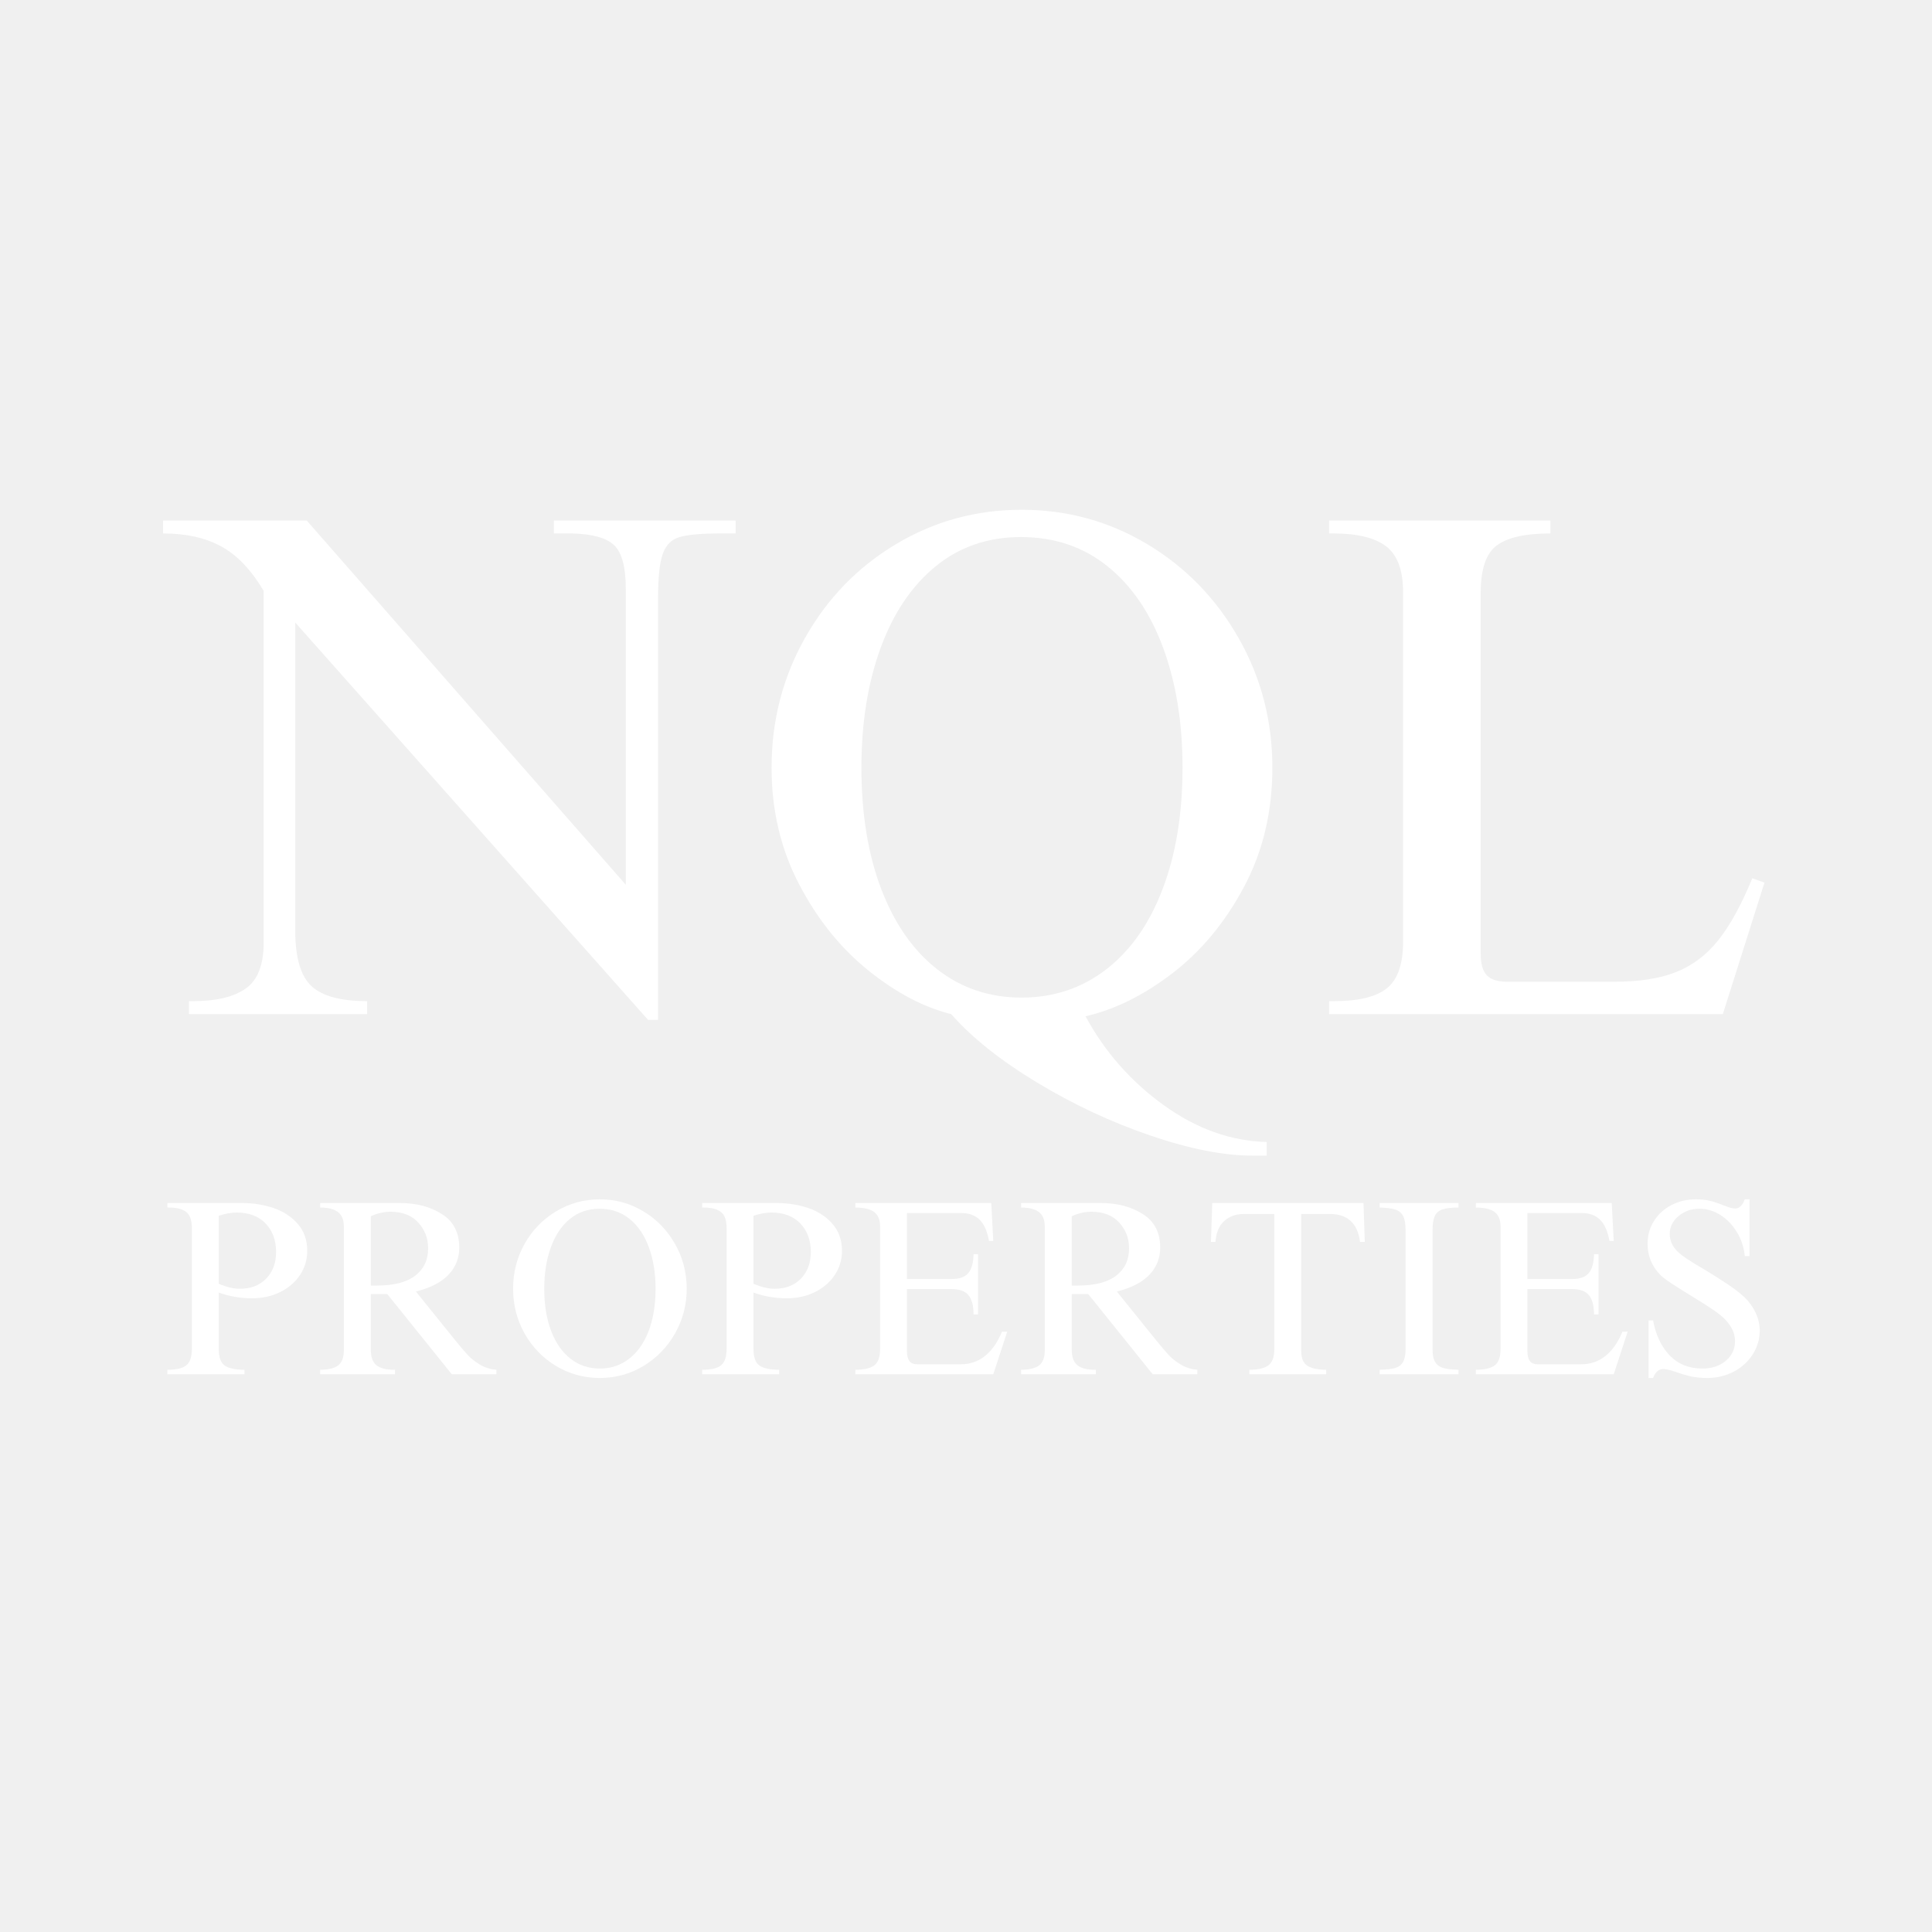
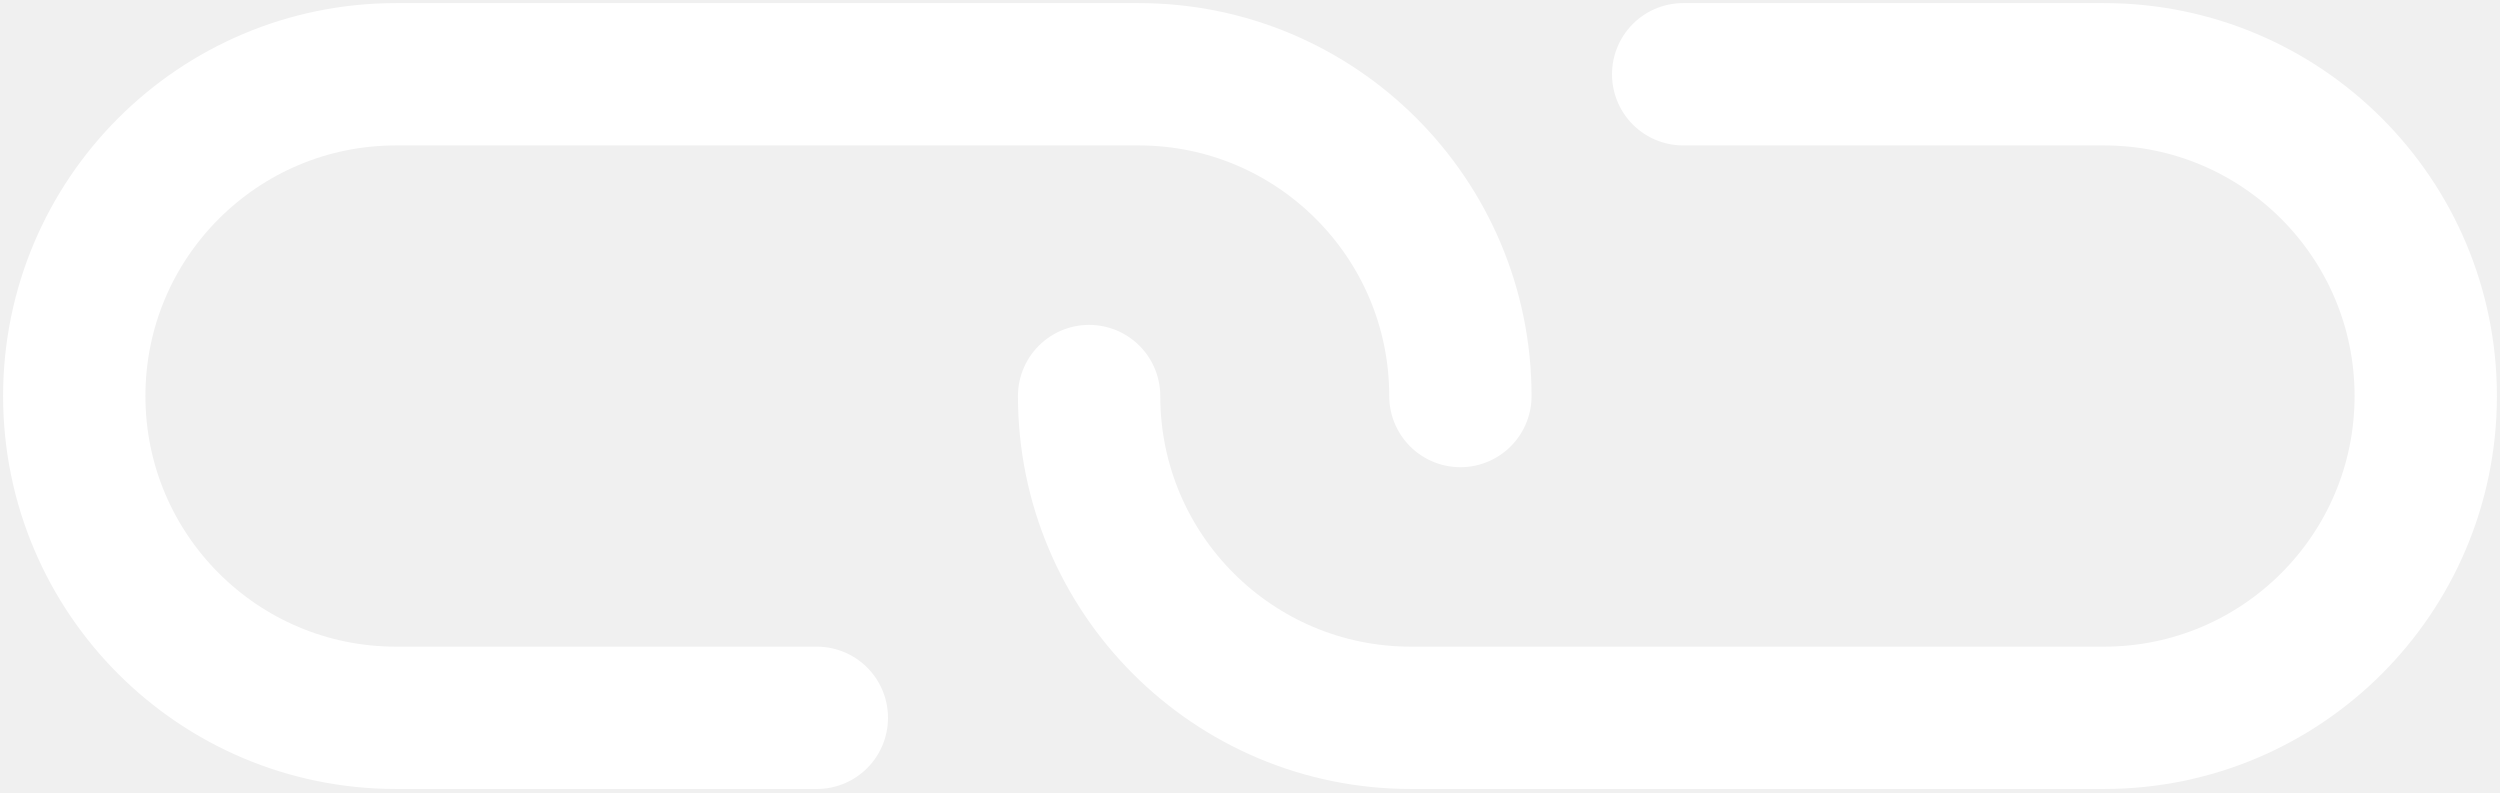
- <svg xmlns="http://www.w3.org/2000/svg" width="500" zoomAndPan="magnify" viewBox="0 0 375 375" height="500" preserveAspectRatio="xMidYMid meet" version="1.0">
-   <defs>
-     <g />
-     <clipPath id="6d8ed247f3">
-       <rect x="0" width="317" y="0" height="141" />
-     </clipPath>
-     <clipPath id="aaae8bd41a">
-       <rect x="0" width="316" y="0" height="50" />
-     </clipPath>
-   </defs>
-   <g transform="matrix(1, 0, 0, 1, 29, 97)">
-     <g clip-path="url(#6d8ed247f3)">
-       <g fill="#ffffff" fill-opacity="1">
-         <g transform="translate(0.840228, 99.8369)">
-           <g>
-             <path d="M 91.625 -25.109 L 91.625 -82.562 C 91.625 -86.738 90.879 -89.547 89.391 -90.984 C 87.898 -92.43 85.156 -93.203 81.156 -93.297 L 77.672 -93.297 L 77.672 -95.797 L 112.953 -95.797 L 112.953 -93.297 L 110.031 -93.297 C 106.312 -93.297 103.66 -93.062 102.078 -92.594 C 100.492 -92.133 99.398 -91.039 98.797 -89.312 C 98.191 -87.594 97.891 -84.785 97.891 -80.891 L 97.891 1.109 L 95.938 1.109 L 27.469 -76 L 27.469 -16.172 C 27.469 -10.973 28.516 -7.395 30.609 -5.438 C 32.703 -3.488 36.305 -2.516 41.422 -2.516 L 41.422 0 L 6.828 0 L 6.828 -2.516 L 7.672 -2.516 C 12.129 -2.516 15.52 -3.328 17.844 -4.953 C 20.176 -6.578 21.344 -9.578 21.344 -13.953 L 21.344 -82.141 C 18.914 -86.234 16.164 -89.113 13.094 -90.781 C 10.031 -92.457 6.27 -93.297 1.812 -93.297 L 1.812 -95.797 L 29.703 -95.797 Z M 91.625 -25.109 " />
-           </g>
-         </g>
-       </g>
-       <g fill="#ffffff" fill-opacity="1">
-         <g transform="translate(115.606, 99.8369)">
-           <g>
-             <path d="M 53.688 -97.891 C 62.52 -97.891 70.656 -95.66 78.094 -91.203 C 85.531 -86.742 91.43 -80.676 95.797 -73 C 100.172 -65.332 102.359 -56.941 102.359 -47.828 C 102.359 -39.273 100.52 -31.555 96.844 -24.672 C 93.176 -17.797 88.551 -12.219 82.969 -7.938 C 77.395 -3.664 71.77 -0.879 66.094 0.422 C 69.812 7.297 74.852 13.035 81.219 17.641 C 87.594 22.242 94.27 24.641 101.25 24.828 L 101.25 27.469 L 98.453 27.469 C 92.879 27.469 86.281 26.164 78.656 23.562 C 71.031 20.957 63.68 17.516 56.609 13.234 C 49.547 8.961 44.016 4.551 40.016 0 C 34.723 -1.301 29.379 -4.113 23.984 -8.438 C 18.586 -12.758 14.098 -18.336 10.516 -25.172 C 6.941 -32.004 5.156 -39.555 5.156 -47.828 C 5.156 -56.941 7.316 -65.332 11.641 -73 C 15.961 -80.676 21.844 -86.742 29.281 -91.203 C 36.719 -95.66 44.852 -97.891 53.688 -97.891 Z M 22.594 -47.828 C 22.594 -38.898 23.867 -31.066 26.422 -24.328 C 28.984 -17.586 32.609 -12.379 37.297 -8.703 C 41.992 -5.035 47.457 -3.203 53.688 -3.203 C 59.914 -3.203 65.398 -5.035 70.141 -8.703 C 74.879 -12.379 78.523 -17.586 81.078 -24.328 C 83.641 -31.066 84.922 -38.898 84.922 -47.828 C 84.922 -56.566 83.664 -64.328 81.156 -71.109 C 78.645 -77.898 75.039 -83.176 70.344 -86.938 C 65.656 -90.707 60.055 -92.594 53.547 -92.594 C 47.129 -92.594 41.598 -90.688 36.953 -86.875 C 32.305 -83.062 28.75 -77.758 26.281 -70.969 C 23.82 -64.188 22.594 -56.473 22.594 -47.828 Z M 22.594 -47.828 " />
-           </g>
-         </g>
-       </g>
-       <g fill="#ffffff" fill-opacity="1">
-         <g transform="translate(223.1204, 99.8369)">
-           <g>
-             <path d="M 48.812 -93.297 C 43.977 -93.297 40.516 -92.523 38.422 -90.984 C 36.328 -89.453 35.281 -86.363 35.281 -81.719 L 35.281 -11.719 C 35.281 -9.758 35.676 -8.363 36.469 -7.531 C 37.258 -6.695 38.582 -6.281 40.438 -6.281 L 61.219 -6.281 C 66.051 -6.281 70.047 -6.906 73.203 -8.156 C 76.367 -9.414 79.086 -11.461 81.359 -14.297 C 83.641 -17.129 85.852 -21.148 88 -26.359 L 90.359 -25.516 L 82.281 0 L 5.859 0 L 5.859 -2.516 L 6.828 -2.516 C 11.578 -2.516 14.992 -3.348 17.078 -5.016 C 19.172 -6.691 20.219 -9.711 20.219 -14.078 L 20.219 -81.859 C 20.219 -86.141 19.125 -89.113 16.938 -90.781 C 14.758 -92.457 11.344 -93.297 6.688 -93.297 L 5.859 -93.297 L 5.859 -95.797 L 48.812 -95.797 Z M 48.812 -93.297 " />
-           </g>
-         </g>
-       </g>
-     </g>
-   </g>
-   <g transform="matrix(1, 0, 0, 1, 29, 231)">
-     <g clip-path="url(#aaae8bd41a)">
-       <g fill="#ffffff" fill-opacity="1">
-         <g transform="translate(2.290561, 35.74382)">
-           <g>
-             <path d="M 28.344 -23.953 C 28.344 -22.234 27.875 -20.672 26.938 -19.266 C 26.008 -17.867 24.727 -16.766 23.094 -15.953 C 21.469 -15.148 19.641 -14.75 17.609 -14.75 C 15.348 -14.75 13.203 -15.117 11.172 -15.859 L 11.172 -4.891 C 11.172 -3.273 11.566 -2.203 12.359 -1.672 C 13.148 -1.141 14.414 -0.875 16.156 -0.875 L 16.156 0 L 1.203 0 L 1.203 -0.875 C 2.984 -0.875 4.219 -1.172 4.906 -1.766 C 5.602 -2.359 5.953 -3.398 5.953 -4.891 L 5.953 -28.391 C 5.953 -29.91 5.578 -30.953 4.828 -31.516 C 4.086 -32.078 2.977 -32.359 1.5 -32.359 L 1.203 -32.359 L 1.203 -33.234 L 15.766 -33.234 C 17.867 -33.234 19.879 -32.91 21.797 -32.266 C 23.711 -31.617 25.281 -30.594 26.5 -29.188 C 27.727 -27.789 28.344 -26.047 28.344 -23.953 Z M 11.172 -30.766 L 11.172 -17.562 C 12.691 -16.914 14.062 -16.594 15.281 -16.594 C 17.383 -16.594 19.078 -17.242 20.359 -18.547 C 21.648 -19.859 22.297 -21.594 22.297 -23.75 C 22.297 -26.008 21.617 -27.848 20.266 -29.266 C 18.91 -30.68 17.039 -31.391 14.656 -31.391 C 13.594 -31.391 12.43 -31.18 11.172 -30.766 Z M 11.172 -30.766 " />
-           </g>
-         </g>
-       </g>
-       <g fill="#ffffff" fill-opacity="1">
-         <g transform="translate(31.50318, 35.74382)">
-           <g>
-             <path d="M 28.641 -24.578 C 28.641 -22.547 27.945 -20.797 26.562 -19.328 C 25.176 -17.859 23.062 -16.77 20.219 -16.062 L 27.906 -6.531 C 28.844 -5.375 29.633 -4.445 30.281 -3.75 C 30.926 -3.051 31.723 -2.422 32.672 -1.859 C 33.629 -1.297 34.688 -0.969 35.844 -0.875 L 35.844 0 L 27.188 0 L 14.656 -15.578 L 11.469 -15.578 L 11.469 -4.797 C 11.469 -3.367 11.828 -2.359 12.547 -1.766 C 13.273 -1.172 14.414 -0.875 15.969 -0.875 L 16.156 -0.875 L 16.156 0 L 1.641 0 L 1.641 -0.875 C 3.191 -0.875 4.344 -1.145 5.094 -1.688 C 5.852 -2.238 6.234 -3.223 6.234 -4.641 L 6.234 -28.688 C 6.234 -29.977 5.852 -30.91 5.094 -31.484 C 4.344 -32.066 3.191 -32.359 1.641 -32.359 L 1.641 -33.234 L 17.172 -33.234 C 20.328 -33.234 23.023 -32.52 25.266 -31.094 C 27.516 -29.676 28.641 -27.504 28.641 -24.578 Z M 11.469 -30.672 L 11.469 -17.219 L 12.672 -17.219 C 15.93 -17.219 18.398 -17.852 20.078 -19.125 C 21.754 -20.406 22.594 -22.172 22.594 -24.422 C 22.594 -26.391 21.953 -28.066 20.672 -29.453 C 19.398 -30.848 17.602 -31.547 15.281 -31.547 C 14.031 -31.547 12.758 -31.254 11.469 -30.672 Z M 11.469 -30.672 " />
-           </g>
-         </g>
-       </g>
-       <g fill="#ffffff" fill-opacity="1">
-         <g transform="translate(68.7928, 35.74382)">
-           <g>
-             <path d="M 18.625 -33.953 C 21.688 -33.953 24.504 -33.176 27.078 -31.625 C 29.66 -30.082 31.707 -27.977 33.219 -25.312 C 34.738 -22.656 35.5 -19.75 35.5 -16.594 C 35.5 -13.469 34.738 -10.57 33.219 -7.906 C 31.707 -5.25 29.66 -3.145 27.078 -1.594 C 24.504 -0.051 21.688 0.719 18.625 0.719 C 15.562 0.719 12.738 -0.051 10.156 -1.594 C 7.57 -3.145 5.531 -5.25 4.031 -7.906 C 2.539 -10.57 1.797 -13.469 1.797 -16.594 C 1.797 -19.75 2.539 -22.656 4.031 -25.312 C 5.531 -27.977 7.57 -30.082 10.156 -31.625 C 12.738 -33.176 15.562 -33.953 18.625 -33.953 Z M 7.844 -16.594 C 7.844 -13.5 8.285 -10.781 9.172 -8.438 C 10.055 -6.102 11.312 -4.297 12.938 -3.016 C 14.57 -1.742 16.469 -1.109 18.625 -1.109 C 20.781 -1.109 22.68 -1.742 24.328 -3.016 C 25.973 -4.297 27.238 -6.102 28.125 -8.438 C 29.008 -10.781 29.453 -13.5 29.453 -16.594 C 29.453 -19.625 29.016 -22.316 28.141 -24.672 C 27.273 -27.023 26.031 -28.852 24.406 -30.156 C 22.781 -31.469 20.836 -32.125 18.578 -32.125 C 16.348 -32.125 14.426 -31.461 12.812 -30.141 C 11.207 -28.816 9.977 -26.977 9.125 -24.625 C 8.27 -22.27 7.844 -19.594 7.844 -16.594 Z M 7.844 -16.594 " />
-           </g>
-         </g>
-       </g>
-       <g fill="#ffffff" fill-opacity="1">
-         <g transform="translate(106.0824, 35.74382)">
-           <g>
-             <path d="M 28.344 -23.953 C 28.344 -22.234 27.875 -20.672 26.938 -19.266 C 26.008 -17.867 24.727 -16.766 23.094 -15.953 C 21.469 -15.148 19.641 -14.75 17.609 -14.75 C 15.348 -14.75 13.203 -15.117 11.172 -15.859 L 11.172 -4.891 C 11.172 -3.273 11.566 -2.203 12.359 -1.672 C 13.148 -1.141 14.414 -0.875 16.156 -0.875 L 16.156 0 L 1.203 0 L 1.203 -0.875 C 2.984 -0.875 4.219 -1.172 4.906 -1.766 C 5.602 -2.359 5.953 -3.398 5.953 -4.891 L 5.953 -28.391 C 5.953 -29.91 5.578 -30.953 4.828 -31.516 C 4.086 -32.078 2.977 -32.359 1.5 -32.359 L 1.203 -32.359 L 1.203 -33.234 L 15.766 -33.234 C 17.867 -33.234 19.879 -32.91 21.797 -32.266 C 23.711 -31.617 25.281 -30.594 26.5 -29.188 C 27.727 -27.789 28.344 -26.047 28.344 -23.953 Z M 11.172 -30.766 L 11.172 -17.562 C 12.691 -16.914 14.062 -16.594 15.281 -16.594 C 17.383 -16.594 19.078 -17.242 20.359 -18.547 C 21.648 -19.859 22.297 -21.594 22.297 -23.75 C 22.297 -26.008 21.617 -27.848 20.266 -29.266 C 18.91 -30.68 17.039 -31.391 14.656 -31.391 C 13.594 -31.391 12.43 -31.18 11.172 -30.766 Z M 11.172 -30.766 " />
-           </g>
-         </g>
-       </g>
-       <g fill="#ffffff" fill-opacity="1">
-         <g transform="translate(135.295, 35.74382)">
-           <g>
-             <path d="M 28.5 -25.875 L 27.672 -25.875 C 27.348 -27.719 26.75 -29.082 25.875 -29.969 C 25.008 -30.852 23.801 -31.297 22.25 -31.297 L 11.75 -31.297 L 11.75 -18.484 L 20.359 -18.484 C 21.91 -18.484 23.008 -18.867 23.656 -19.641 C 24.301 -20.41 24.641 -21.633 24.672 -23.312 L 25.547 -23.312 L 25.547 -11.609 L 24.672 -11.609 C 24.672 -13.285 24.348 -14.523 23.703 -15.328 C 23.055 -16.141 21.91 -16.547 20.266 -16.547 L 11.75 -16.547 L 11.75 -4.406 C 11.75 -2.758 12.395 -1.938 13.688 -1.938 L 22.203 -1.938 C 23.973 -1.938 25.535 -2.473 26.891 -3.547 C 28.242 -4.629 29.344 -6.203 30.188 -8.266 L 31.203 -8.266 L 28.5 0 L 1.734 0 L 1.734 -0.875 C 3.41 -0.875 4.629 -1.156 5.391 -1.719 C 6.148 -2.281 6.531 -3.336 6.531 -4.891 L 6.531 -28.688 C 6.531 -29.977 6.148 -30.91 5.391 -31.484 C 4.629 -32.066 3.41 -32.359 1.734 -32.359 L 1.734 -33.234 L 28.109 -33.234 Z M 28.5 -25.875 " />
-           </g>
-         </g>
-       </g>
-       <g fill="#ffffff" fill-opacity="1">
-         <g transform="translate(167.5547, 35.74382)">
-           <g>
-             <path d="M 28.641 -24.578 C 28.641 -22.547 27.945 -20.797 26.562 -19.328 C 25.176 -17.859 23.062 -16.77 20.219 -16.062 L 27.906 -6.531 C 28.844 -5.375 29.633 -4.445 30.281 -3.75 C 30.926 -3.051 31.723 -2.422 32.672 -1.859 C 33.629 -1.297 34.688 -0.969 35.844 -0.875 L 35.844 0 L 27.188 0 L 14.656 -15.578 L 11.469 -15.578 L 11.469 -4.797 C 11.469 -3.367 11.828 -2.359 12.547 -1.766 C 13.273 -1.172 14.414 -0.875 15.969 -0.875 L 16.156 -0.875 L 16.156 0 L 1.641 0 L 1.641 -0.875 C 3.191 -0.875 4.344 -1.145 5.094 -1.688 C 5.852 -2.238 6.234 -3.223 6.234 -4.641 L 6.234 -28.688 C 6.234 -29.977 5.852 -30.91 5.094 -31.484 C 4.344 -32.066 3.191 -32.359 1.641 -32.359 L 1.641 -33.234 L 17.172 -33.234 C 20.328 -33.234 23.023 -32.52 25.266 -31.094 C 27.516 -29.676 28.641 -27.504 28.641 -24.578 Z M 11.469 -30.672 L 11.469 -17.219 L 12.672 -17.219 C 15.93 -17.219 18.398 -17.852 20.078 -19.125 C 21.754 -20.406 22.594 -22.172 22.594 -24.422 C 22.594 -26.391 21.953 -28.066 20.672 -29.453 C 19.398 -30.848 17.602 -31.547 15.281 -31.547 C 14.031 -31.547 12.758 -31.254 11.469 -30.672 Z M 11.469 -30.672 " />
-           </g>
-         </g>
-       </g>
-       <g fill="#ffffff" fill-opacity="1">
-         <g transform="translate(204.8443, 35.74382)">
-           <g>
-             <path d="M 31.062 -25.688 L 30.141 -25.688 C 29.68 -29.301 27.727 -31.109 24.281 -31.109 L 18.719 -31.109 L 18.719 -4.547 C 18.719 -3.098 19.133 -2.125 19.969 -1.625 C 20.812 -1.125 22.008 -0.875 23.562 -0.875 L 23.562 0 L 8.656 0 L 8.656 -0.875 C 10.363 -0.875 11.598 -1.16 12.359 -1.734 C 13.117 -2.316 13.5 -3.367 13.5 -4.891 L 13.5 -31.109 L 7.594 -31.109 C 6.082 -31.109 4.816 -30.66 3.797 -29.766 C 2.785 -28.879 2.211 -27.52 2.078 -25.688 L 1.203 -25.688 L 1.453 -33.234 L 30.812 -33.234 Z M 31.062 -25.688 " />
-           </g>
-         </g>
-       </g>
-       <g fill="#ffffff" fill-opacity="1">
-         <g transform="translate(237.1039, 35.74382)">
-           <g>
-             <path d="M 16.984 -32.359 C 15.629 -32.359 14.594 -32.238 13.875 -32 C 13.164 -31.758 12.664 -31.32 12.375 -30.688 C 12.094 -30.062 11.953 -29.148 11.953 -27.953 L 11.953 -4.844 C 11.953 -3.738 12.129 -2.906 12.484 -2.344 C 12.836 -1.781 13.367 -1.398 14.078 -1.203 C 14.785 -1.016 15.754 -0.906 16.984 -0.875 L 16.984 0 L 1.688 0 L 1.688 -0.875 C 2.977 -0.906 3.969 -1.016 4.656 -1.203 C 5.352 -1.398 5.867 -1.781 6.203 -2.344 C 6.547 -2.906 6.719 -3.754 6.719 -4.891 L 6.719 -27.953 C 6.719 -29.148 6.566 -30.055 6.266 -30.672 C 5.961 -31.285 5.461 -31.711 4.766 -31.953 C 4.066 -32.191 3.039 -32.328 1.688 -32.359 L 1.688 -33.234 L 16.984 -33.234 Z M 16.984 -32.359 " />
-           </g>
-         </g>
-       </g>
-       <g fill="#ffffff" fill-opacity="1">
-         <g transform="translate(255.7245, 35.74382)">
-           <g>
-             <path d="M 28.5 -25.875 L 27.672 -25.875 C 27.348 -27.719 26.75 -29.082 25.875 -29.969 C 25.008 -30.852 23.801 -31.297 22.25 -31.297 L 11.75 -31.297 L 11.75 -18.484 L 20.359 -18.484 C 21.91 -18.484 23.008 -18.867 23.656 -19.641 C 24.301 -20.41 24.641 -21.633 24.672 -23.312 L 25.547 -23.312 L 25.547 -11.609 L 24.672 -11.609 C 24.672 -13.285 24.348 -14.523 23.703 -15.328 C 23.055 -16.141 21.91 -16.547 20.266 -16.547 L 11.75 -16.547 L 11.75 -4.406 C 11.75 -2.758 12.395 -1.938 13.688 -1.938 L 22.203 -1.938 C 23.973 -1.938 25.535 -2.473 26.891 -3.547 C 28.242 -4.629 29.344 -6.203 30.188 -8.266 L 31.203 -8.266 L 28.5 0 L 1.734 0 L 1.734 -0.875 C 3.41 -0.875 4.629 -1.156 5.391 -1.719 C 6.148 -2.281 6.531 -3.336 6.531 -4.891 L 6.531 -28.688 C 6.531 -29.977 6.148 -30.91 5.391 -31.484 C 4.629 -32.066 3.41 -32.359 1.734 -32.359 L 1.734 -33.234 L 28.109 -33.234 Z M 28.5 -25.875 " />
-           </g>
-         </g>
-       </g>
-       <g fill="#ffffff" fill-opacity="1">
-         <g transform="translate(287.9841, 35.74382)">
-           <g>
-             <path d="M 12.188 -33.953 C 13.281 -33.953 14.227 -33.848 15.031 -33.641 C 15.844 -33.43 16.672 -33.148 17.516 -32.797 C 17.93 -32.641 18.336 -32.492 18.734 -32.359 C 19.141 -32.234 19.504 -32.172 19.828 -32.172 C 20.609 -32.172 21.223 -32.766 21.672 -33.953 L 22.594 -33.953 L 22.594 -22.938 L 21.672 -22.938 C 21.516 -24.645 21.004 -26.195 20.141 -27.594 C 19.285 -29 18.223 -30.102 16.953 -30.906 C 15.68 -31.719 14.32 -32.125 12.875 -32.125 C 11.289 -32.125 9.93 -31.645 8.797 -30.688 C 7.672 -29.738 7.109 -28.586 7.109 -27.234 C 7.109 -25.648 7.883 -24.281 9.438 -23.125 C 10.531 -22.312 12.062 -21.344 14.031 -20.219 C 15.77 -19.156 17.219 -18.234 18.375 -17.453 C 19.539 -16.68 20.625 -15.848 21.625 -14.953 C 22.531 -14.078 23.25 -13.07 23.781 -11.938 C 24.312 -10.812 24.578 -9.656 24.578 -8.469 C 24.578 -6.82 24.125 -5.285 23.219 -3.859 C 22.312 -2.441 21.078 -1.32 19.516 -0.5 C 17.953 0.312 16.238 0.719 14.375 0.719 C 13.176 0.719 12.113 0.613 11.188 0.406 C 10.27 0.195 9.316 -0.082 8.328 -0.438 C 7.223 -0.82 6.398 -1.016 5.859 -1.016 C 4.984 -1.016 4.32 -0.438 3.875 0.719 L 3 0.719 L 3 -10.453 L 3.875 -10.453 C 4.414 -7.578 5.5 -5.301 7.125 -3.625 C 8.758 -1.945 10.867 -1.109 13.453 -1.109 C 15.285 -1.109 16.797 -1.609 17.984 -2.609 C 19.18 -3.609 19.781 -4.867 19.781 -6.391 C 19.781 -7.16 19.633 -7.867 19.344 -8.516 C 19.062 -9.16 18.582 -9.852 17.906 -10.594 C 17.289 -11.238 16.414 -11.938 15.281 -12.688 C 14.156 -13.445 12.656 -14.395 10.781 -15.531 C 9.207 -16.5 8 -17.266 7.156 -17.828 C 6.32 -18.391 5.691 -18.879 5.266 -19.297 C 3.629 -20.973 2.812 -22.988 2.812 -25.344 C 2.812 -26.957 3.219 -28.414 4.031 -29.719 C 4.852 -31.031 5.973 -32.062 7.391 -32.812 C 8.816 -33.57 10.414 -33.953 12.188 -33.953 Z M 12.188 -33.953 " />
-           </g>
-         </g>
-       </g>
-     </g>
+ <svg xmlns="http://www.w3.org/2000/svg" viewBox="0 0 404 128" width="404" height="128" role="img" aria-label="NQL">
+   <g fill="none" stroke="#ffffff" stroke-width="23" stroke-linecap="round" stroke-linejoin="round">
+     <path d="M132 116H64A52 52 0 0 1 64 12H184A52 52 0 0 1 236 64" />
+     <path d="M272 12H340A52 52 0 0 1 340 116H228A52 52 0 0 1 176 64" />
  </g>
</svg>
